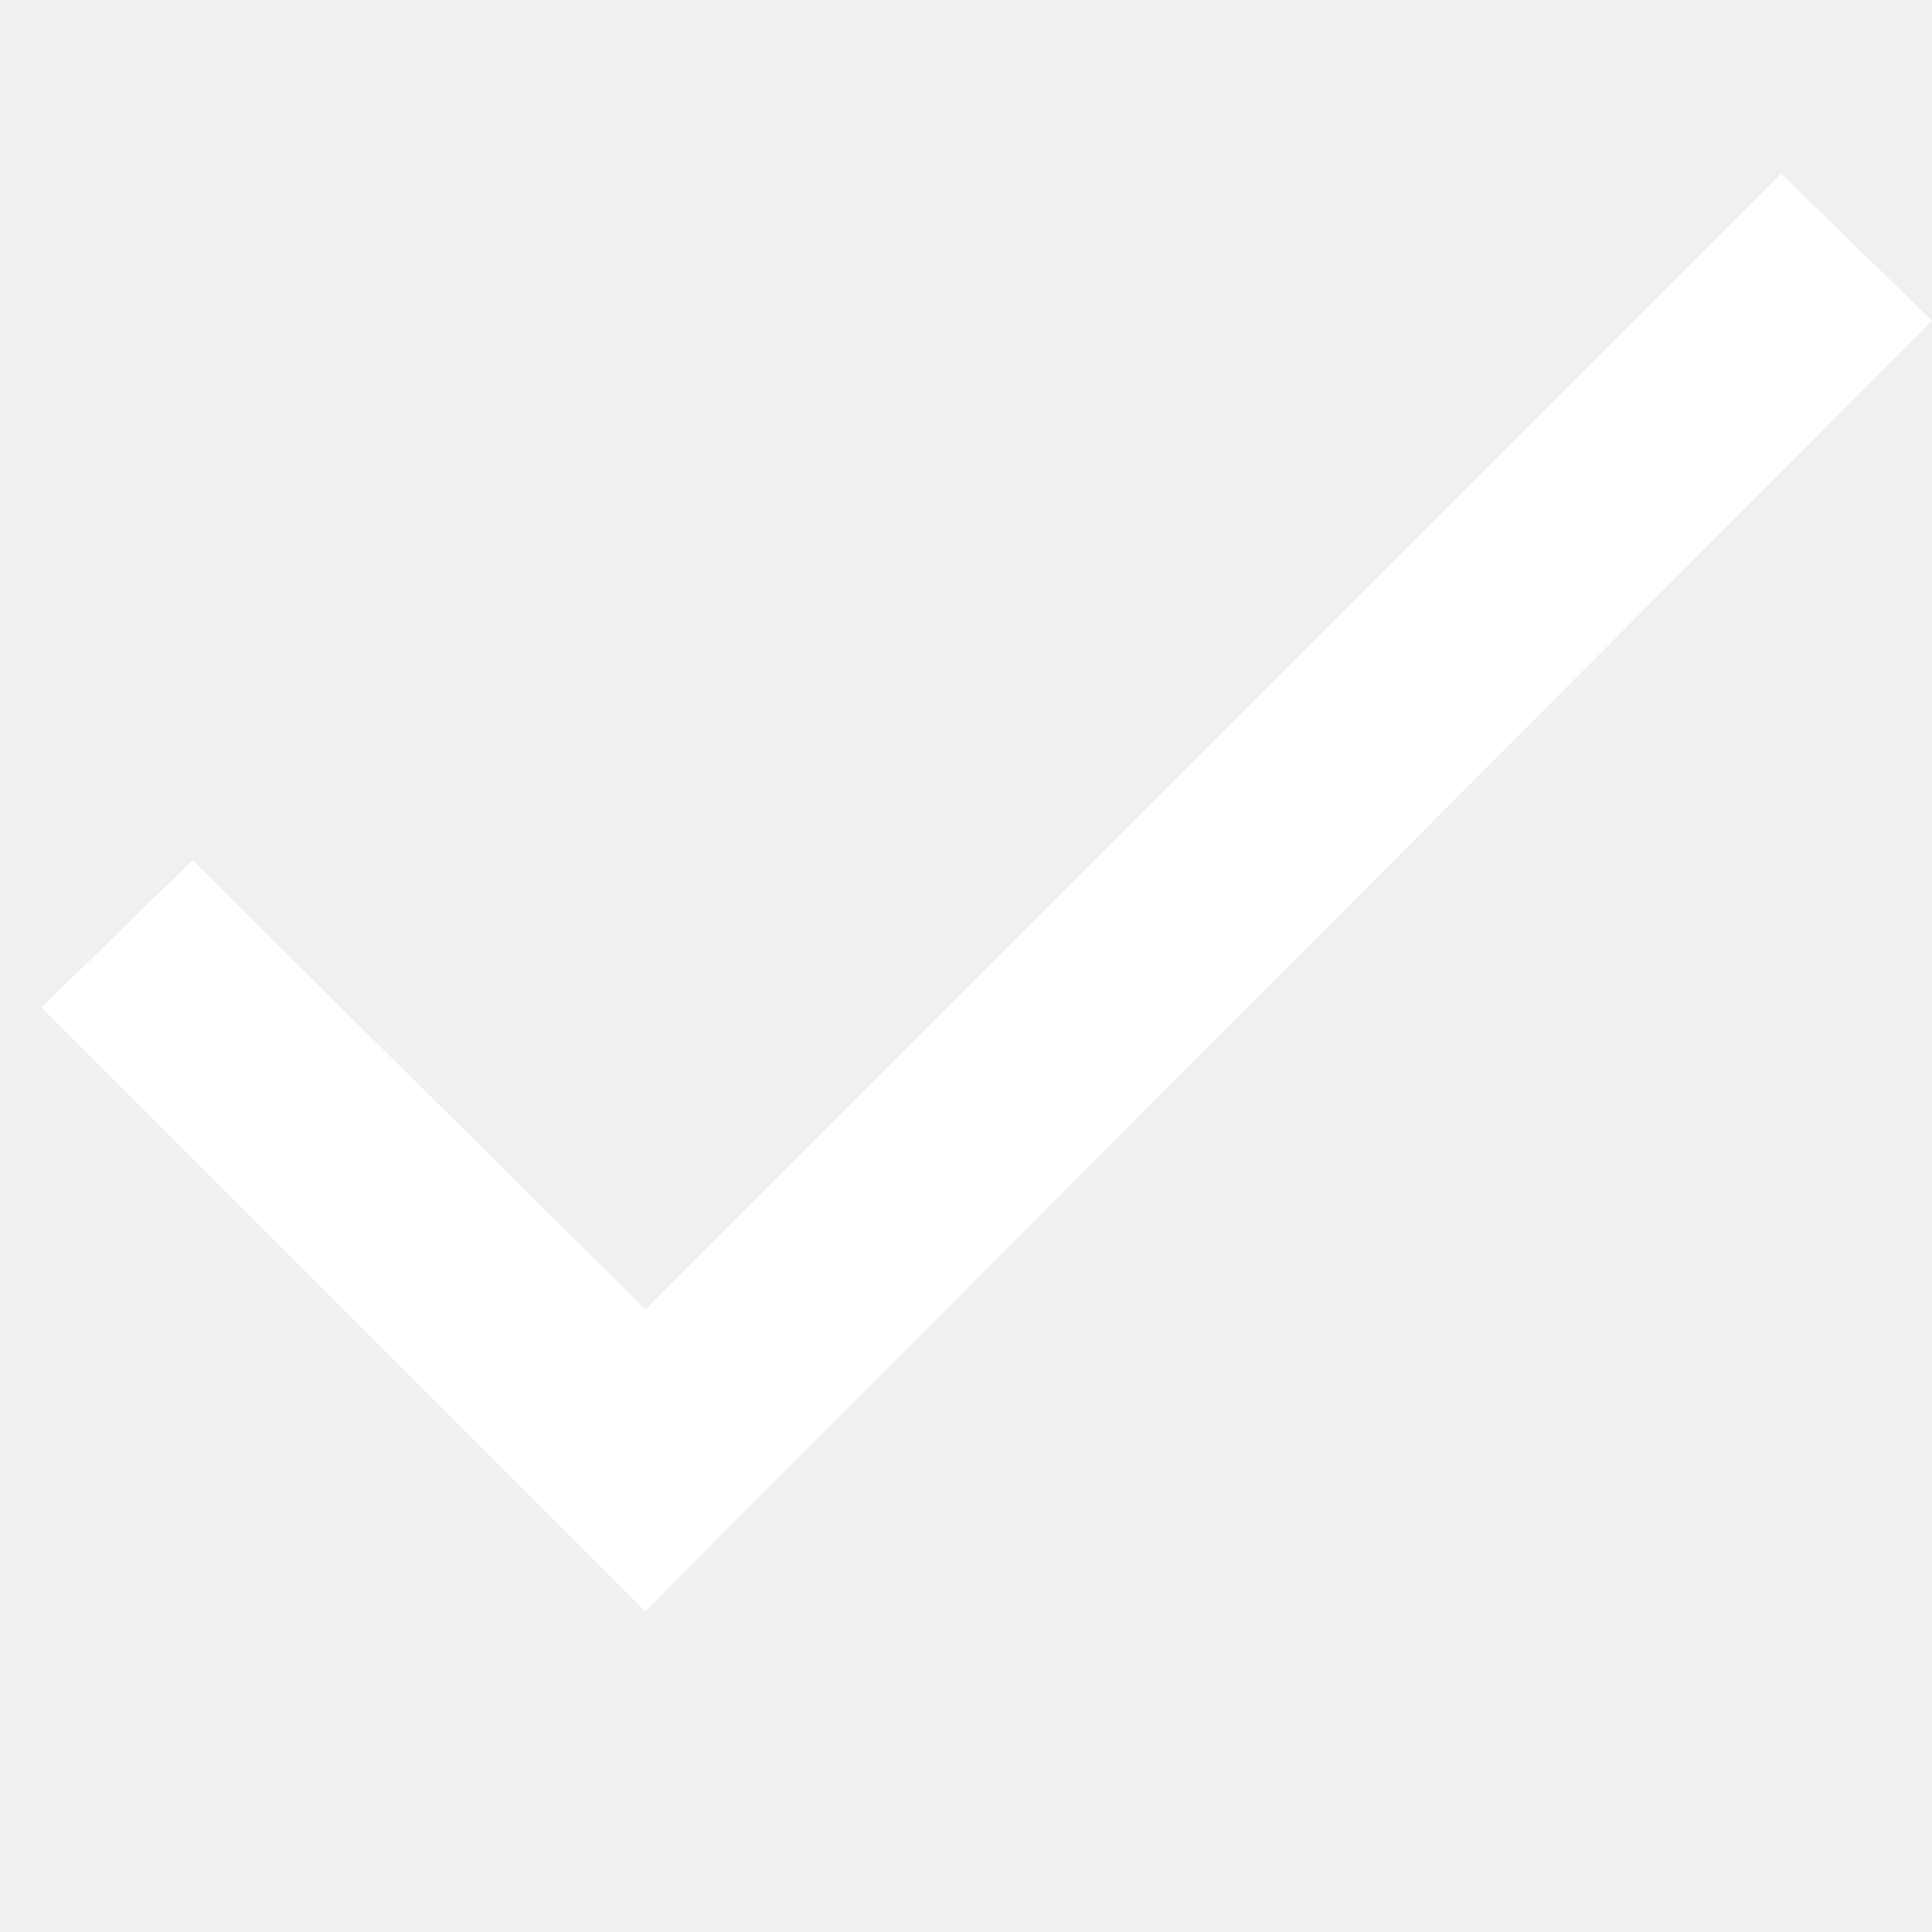
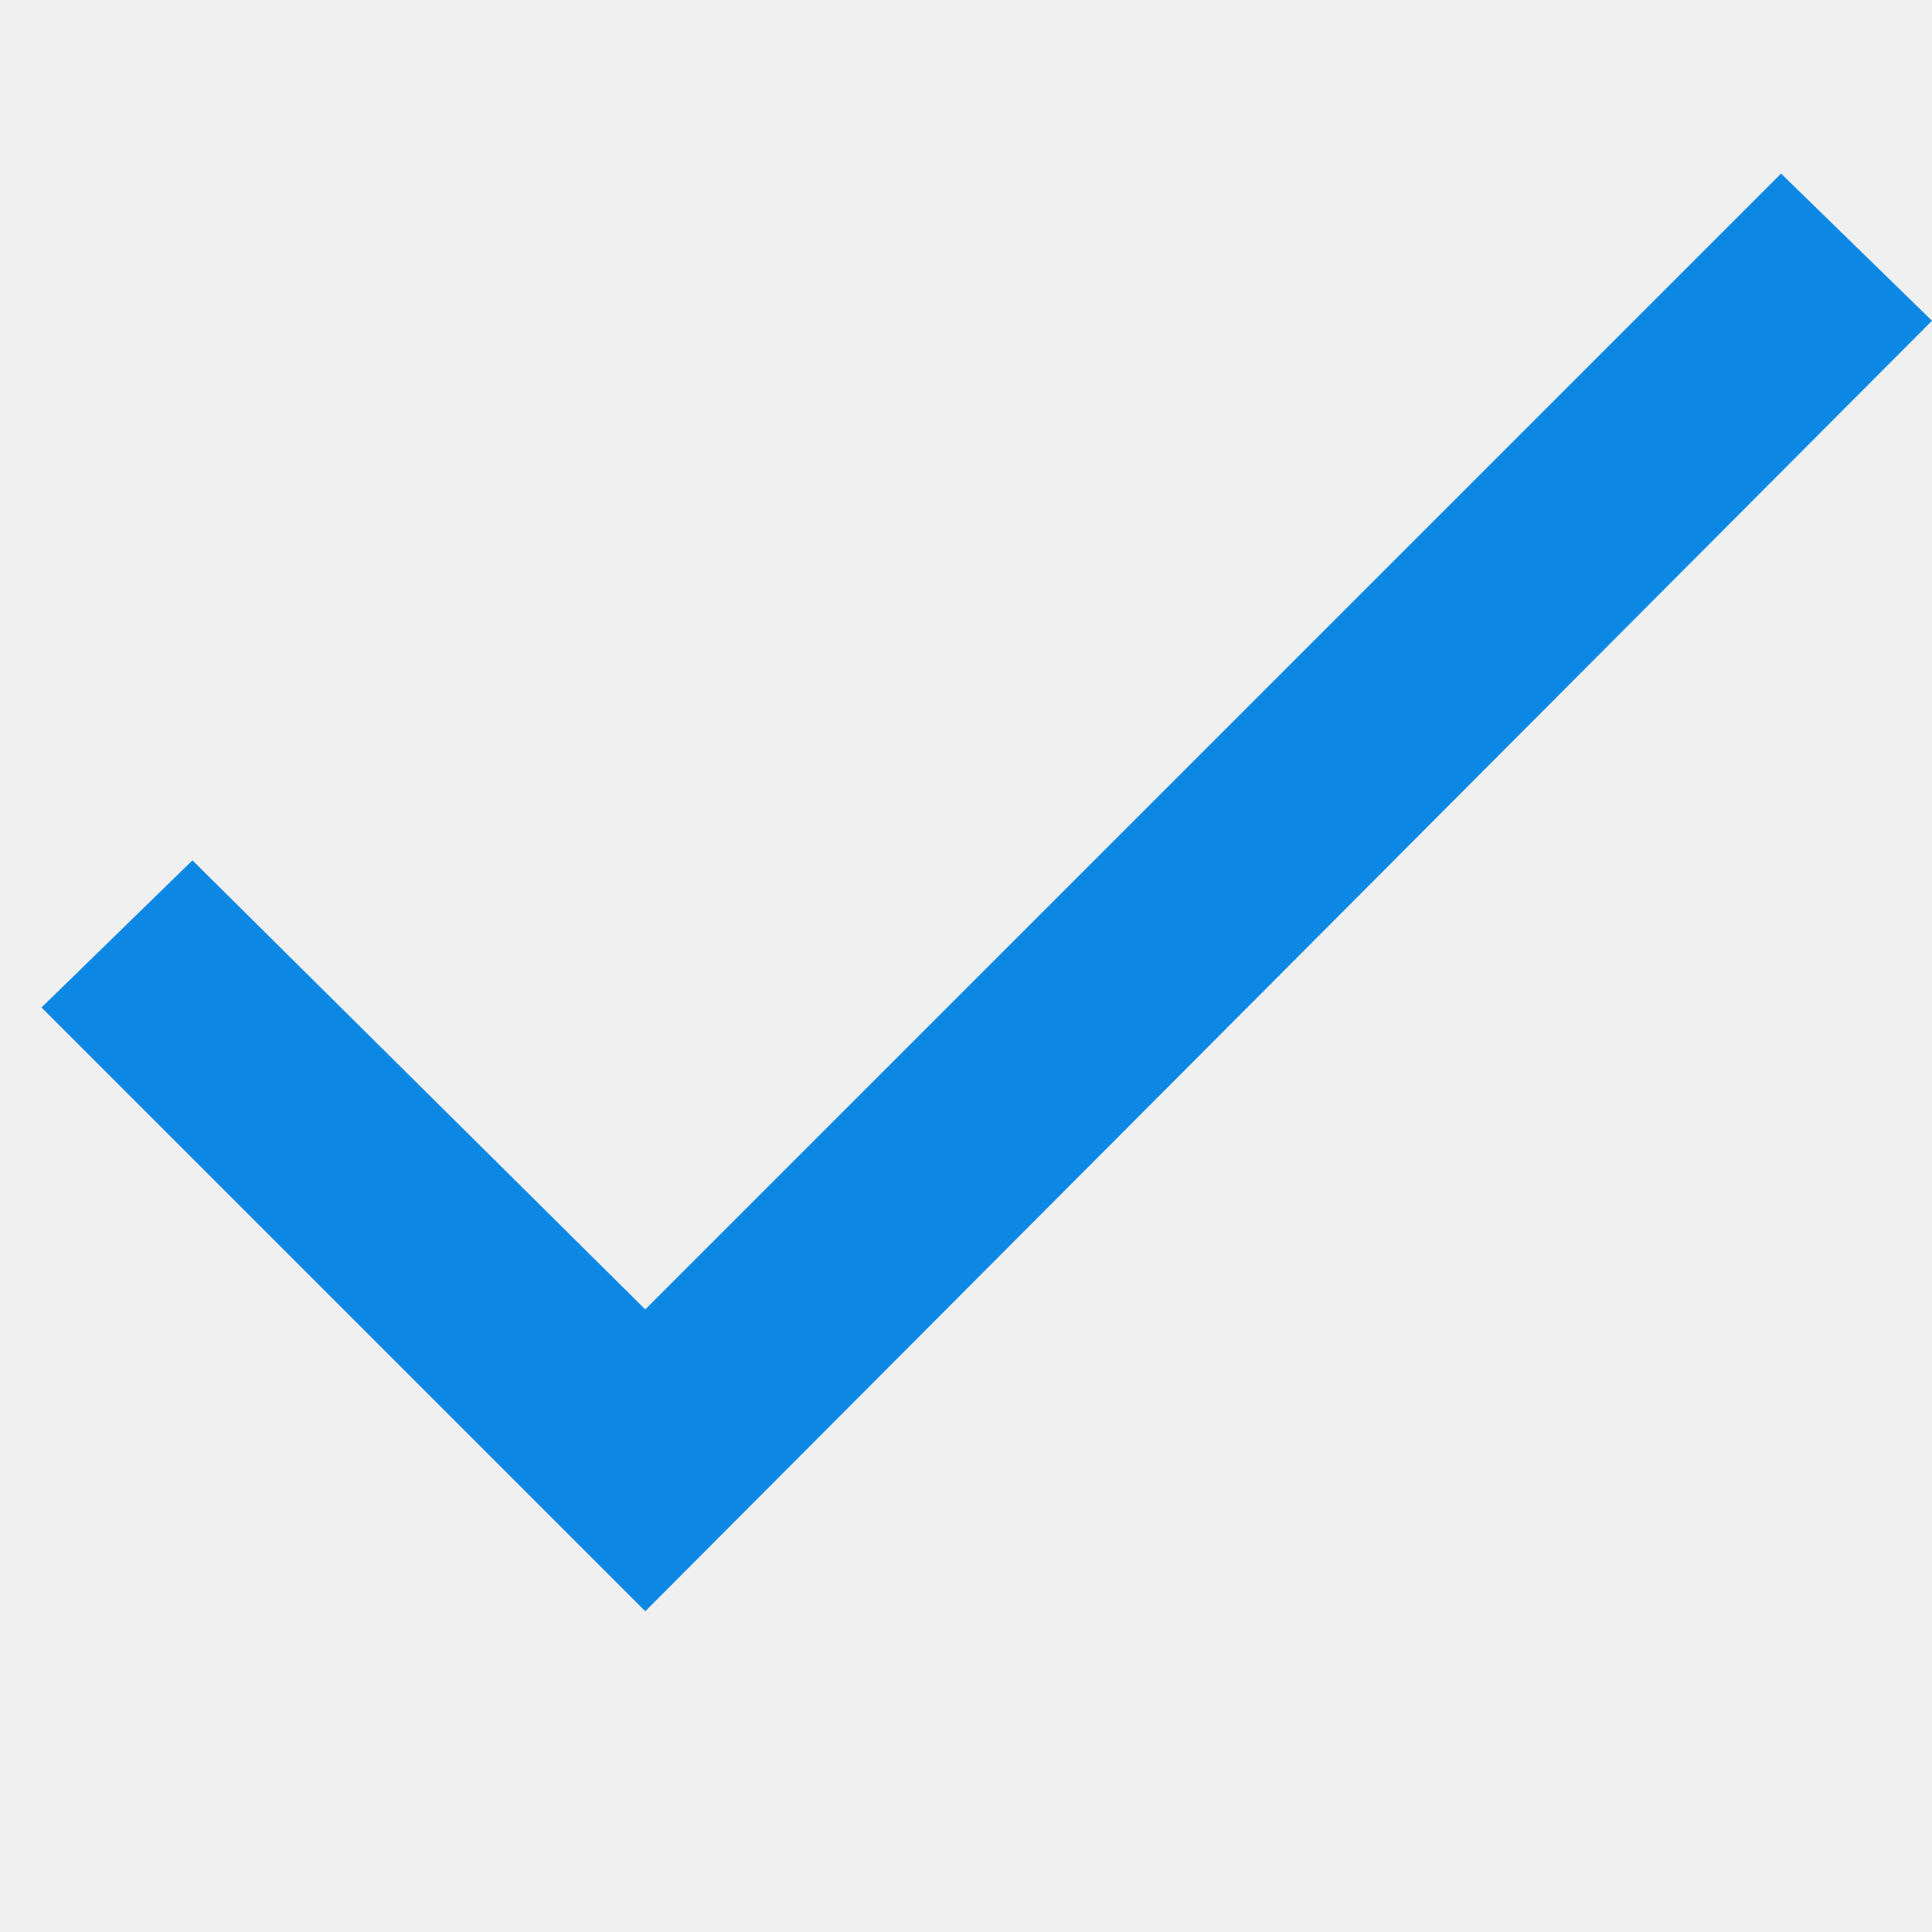
<svg xmlns="http://www.w3.org/2000/svg" xmlns:xlink="http://www.w3.org/1999/xlink" class="icon-check" width="512" height="512">
  <defs>
    <symbol id="icon-check" viewBox="0 0 512 512">
      <path d="m171 347l-120-119-40 39 160 160 341-342-40-39z" />
    </symbol>
  </defs>
-   <use xlink:href="#icon-check" fill="#FFFFFF" />
+   <use xlink:href="#icon-check" fill="#0c88e4" />
</svg>
